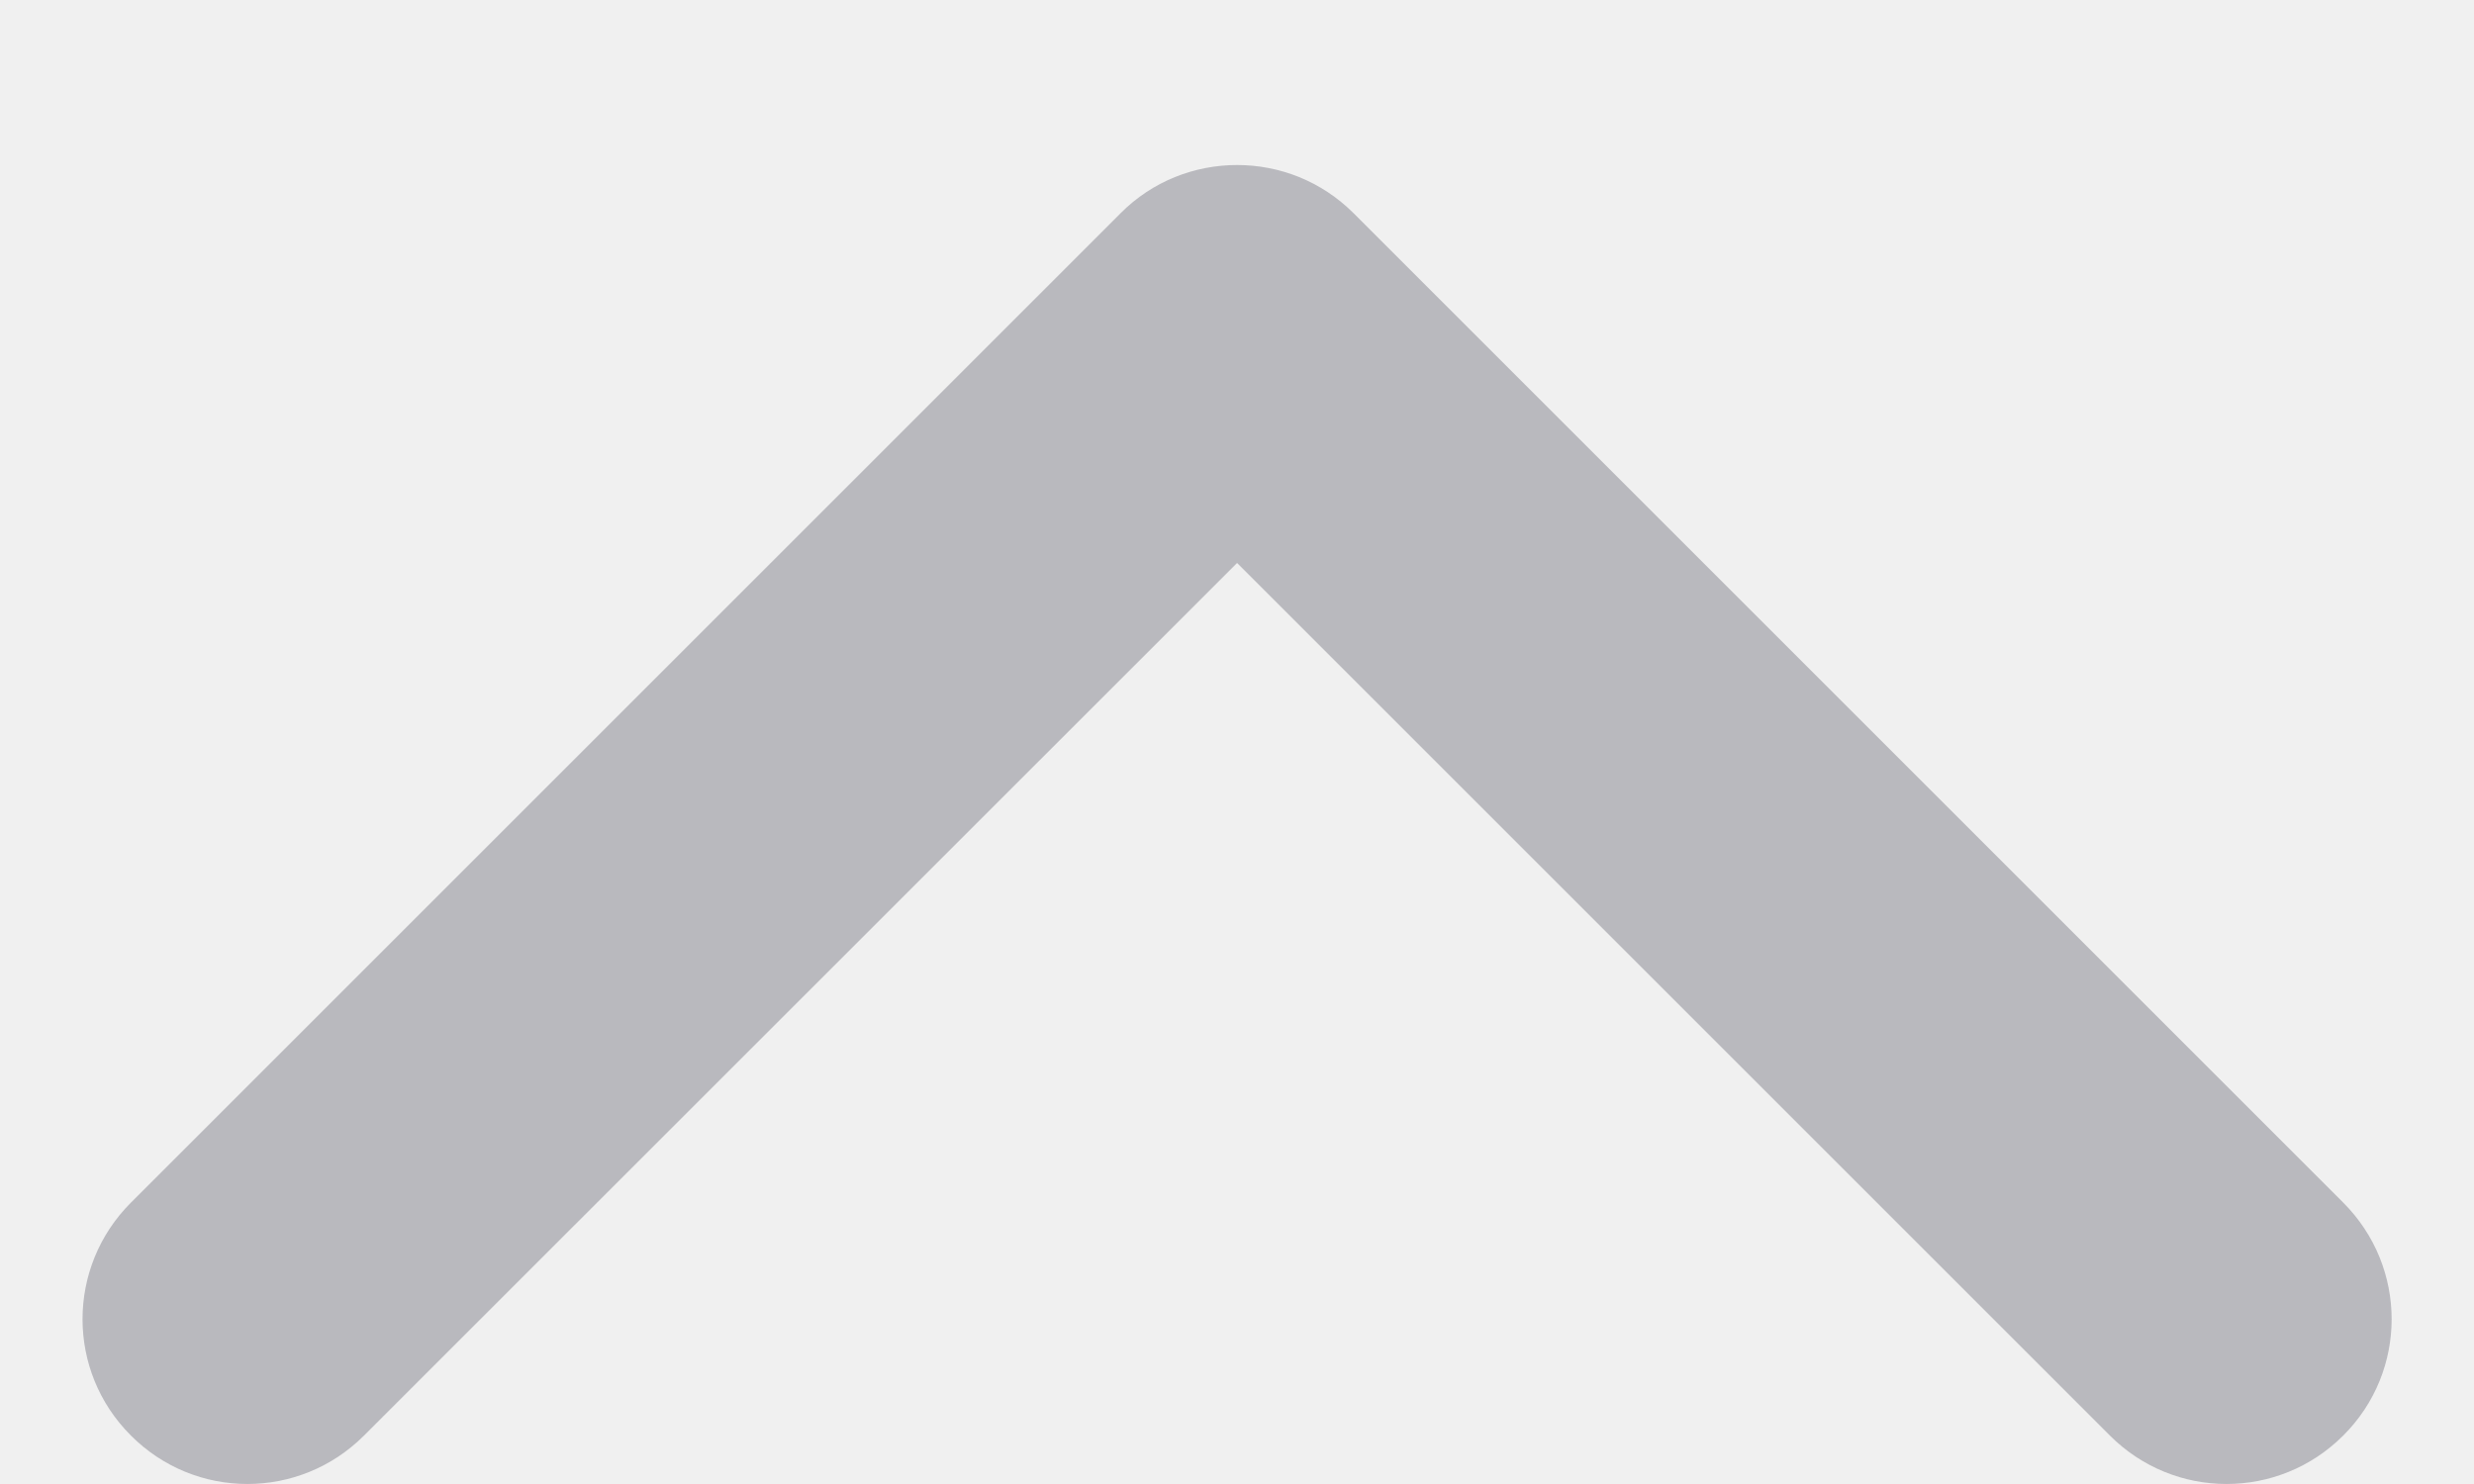
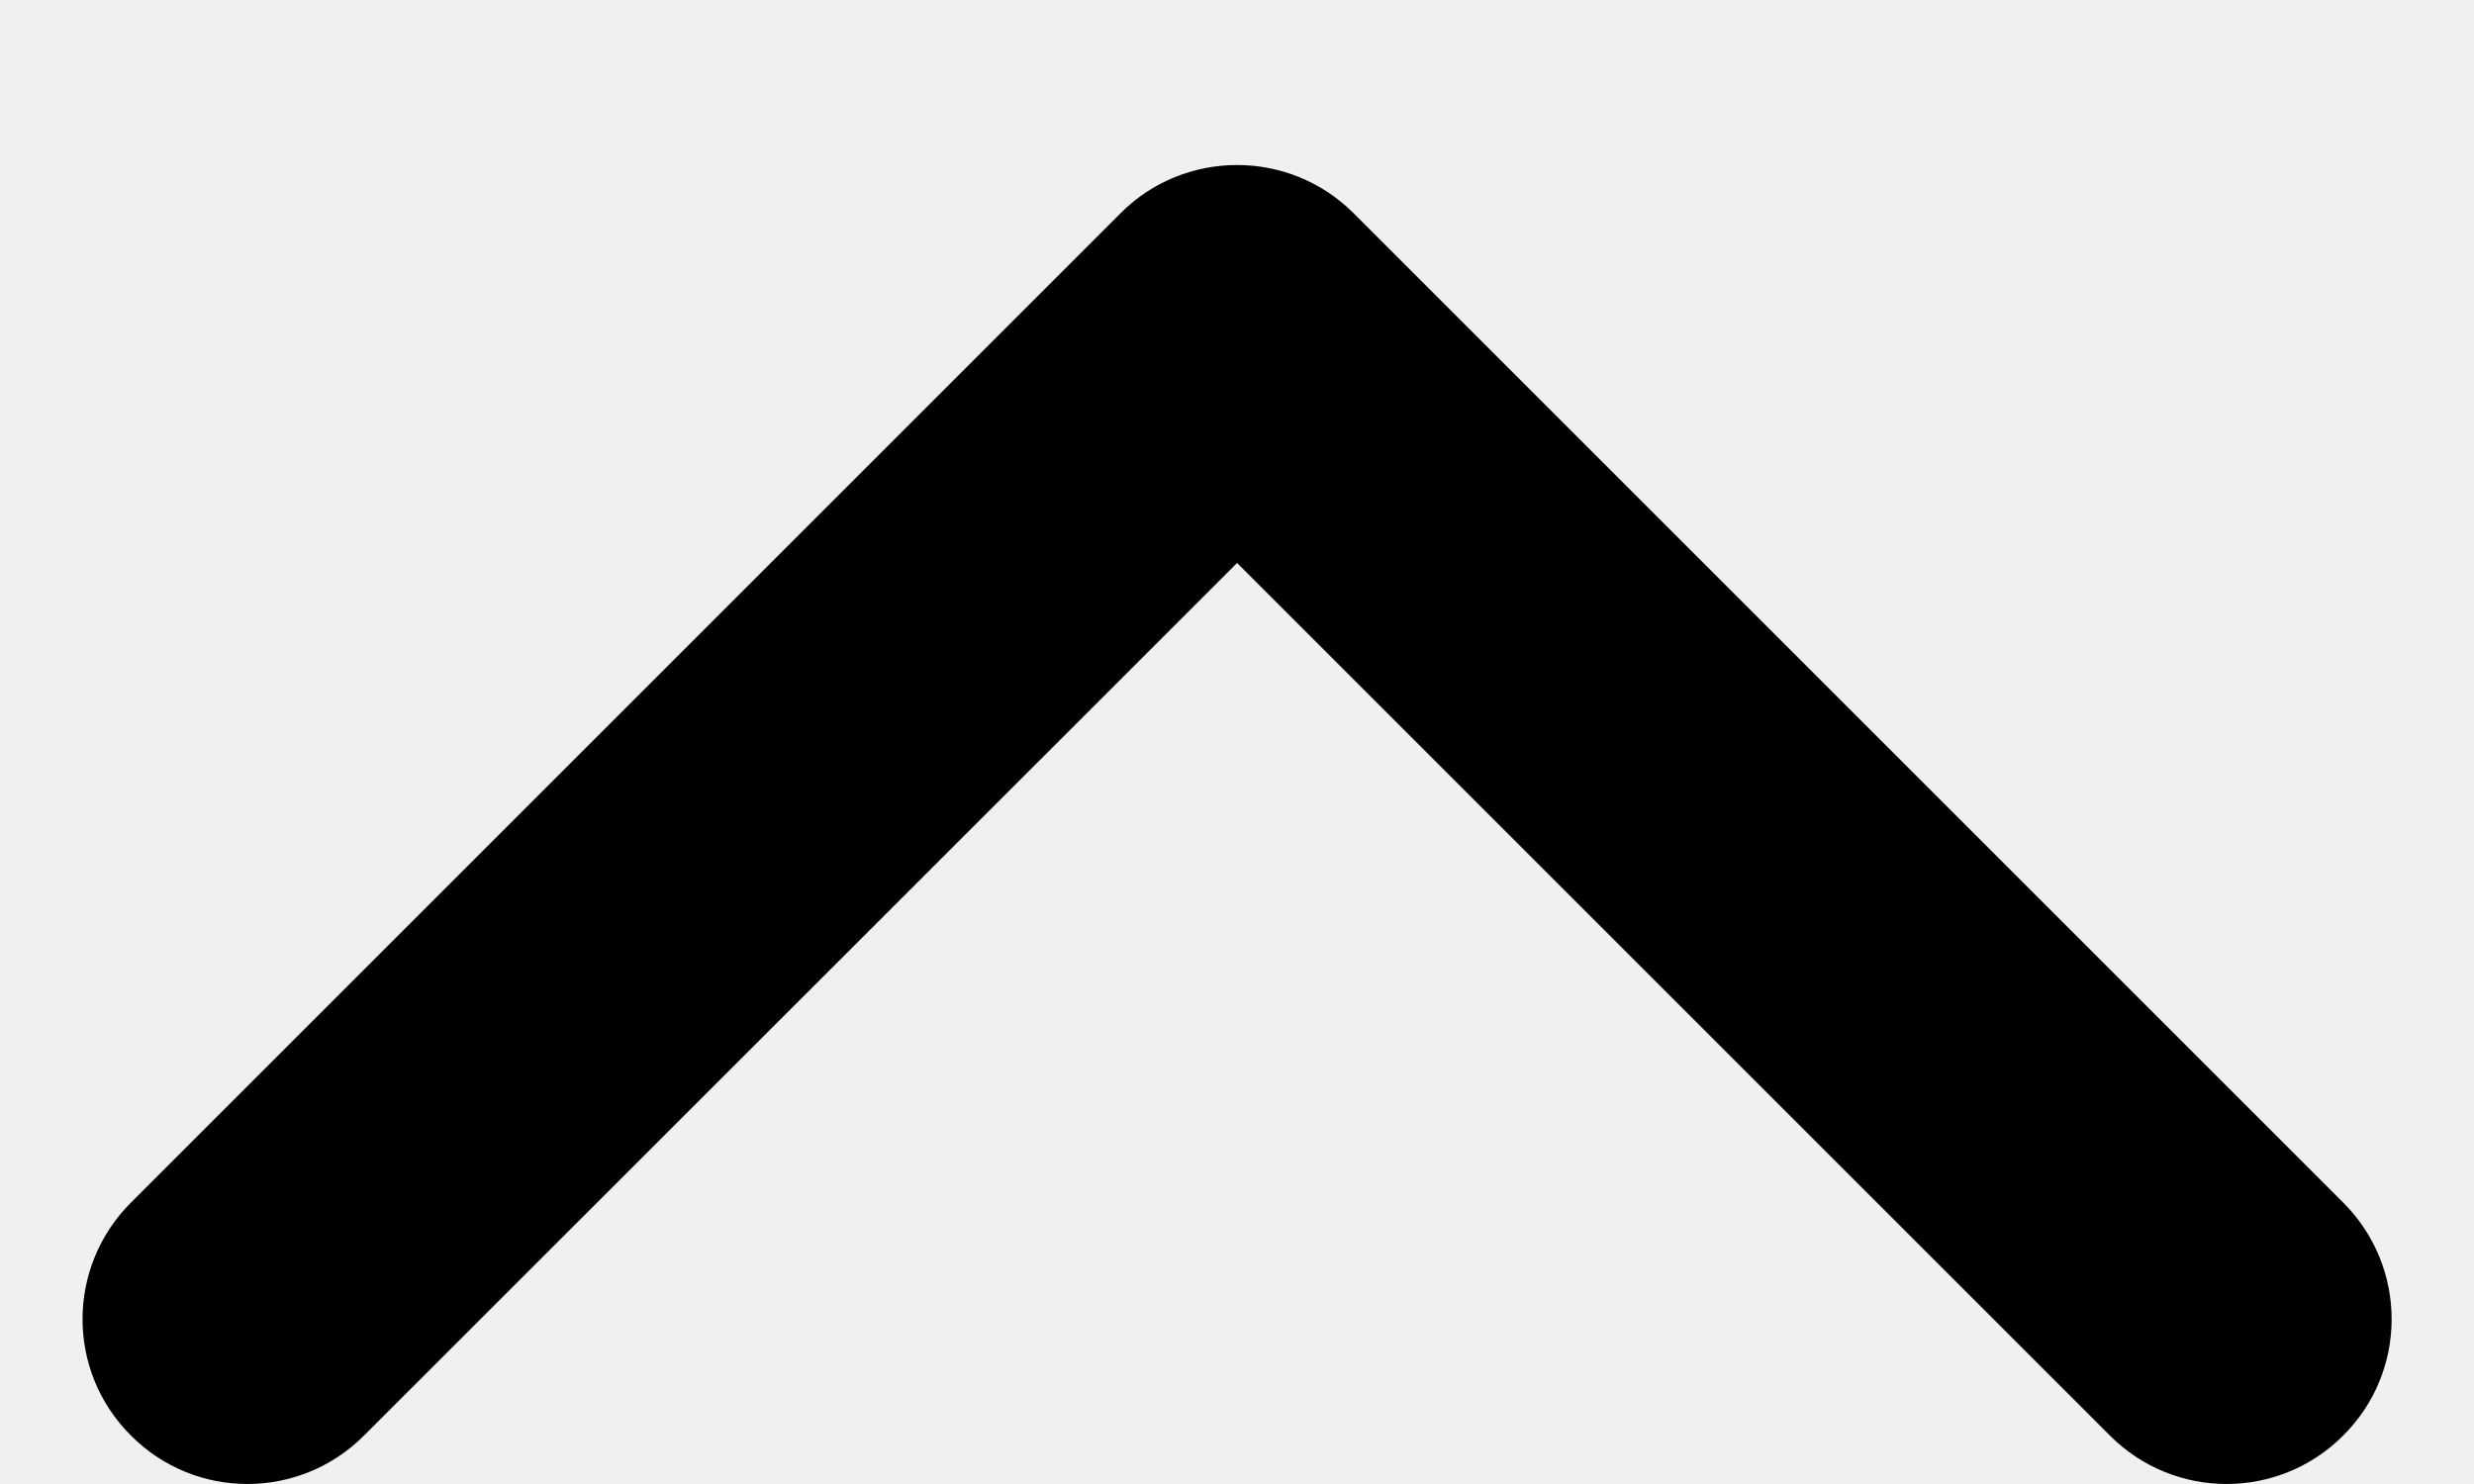
<svg xmlns="http://www.w3.org/2000/svg" xmlns:xlink="http://www.w3.org/1999/xlink" width="10px" height="6px" viewBox="0 0 10 6" version="1.1">
  <defs>
    <path d="M4.667,5.333 C4.496,5.333 4.325,5.268 4.196,5.138 L0.196,1.138 C-0.065,0.877 -0.065,0.456 0.196,0.196 C0.456,-0.065 0.877,-0.065 1.138,0.196 L4.667,3.724 L8.195,0.196 C8.456,-0.065 8.877,-0.065 9.138,0.196 C9.399,0.456 9.399,0.877 9.138,1.138 L5.138,5.138 C5.008,5.268 4.838,5.333 4.667,5.333" id="path-1-up" />
  </defs>
  <g id="Circles---Create-circle" stroke="none" stroke-width="1" fill="none" fill-rule="evenodd">
    <g id="Group-up" transform="translate(-3, -4)">
      <g id="Icons/Chevron/Up" transform="translate(3.333333, 4.666667)">
        <mask id="mask-2-up" fill="white">
          <use xlink:href="#path-1-up" />
        </mask>
-         <use id="Icon-Chevron-Up" fill="#B9B9BE" transform="translate(4.666833, 2.66675) scale(1, -1) translate(-4.666833, -2.66675) " xlink:href="#path-1-up" />
+         <use id="Icon-Chevron-Up" fill="currentColor" transform="translate(4.666833, 2.66675) scale(1, -1) translate(-4.666833, -2.66675) " xlink:href="#path-1-up" />
      </g>
    </g>
  </g>
</svg>
